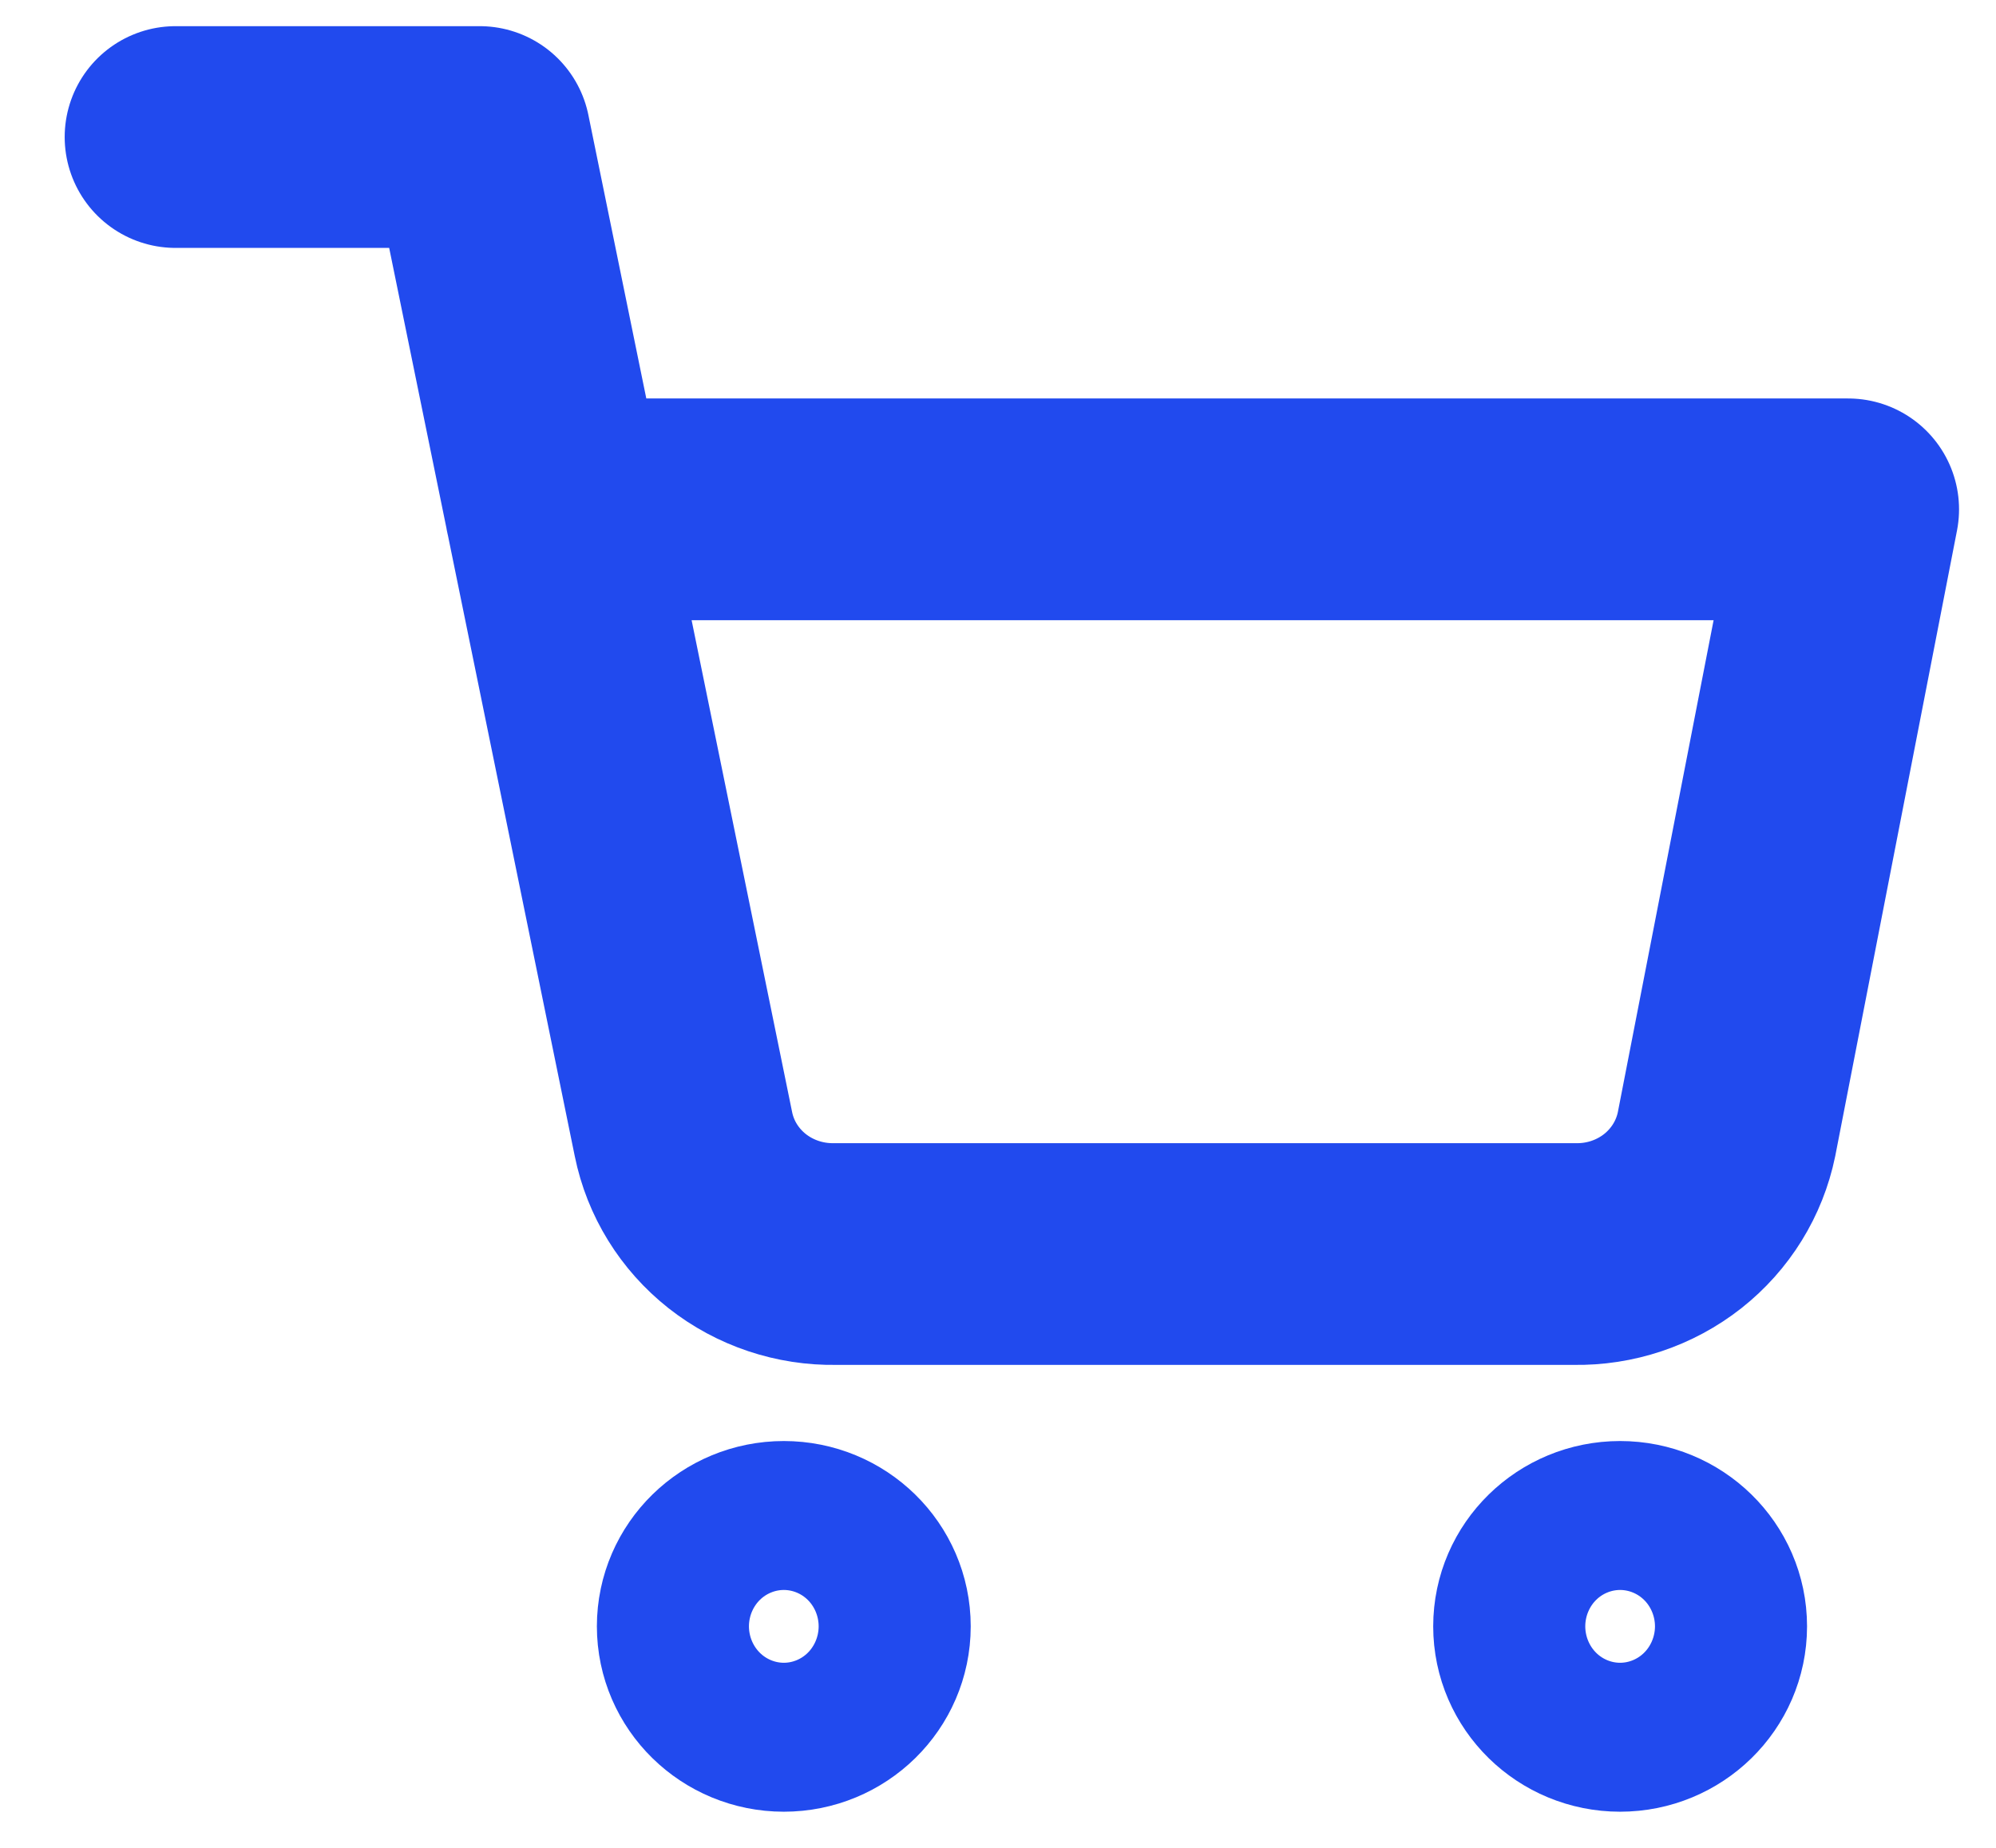
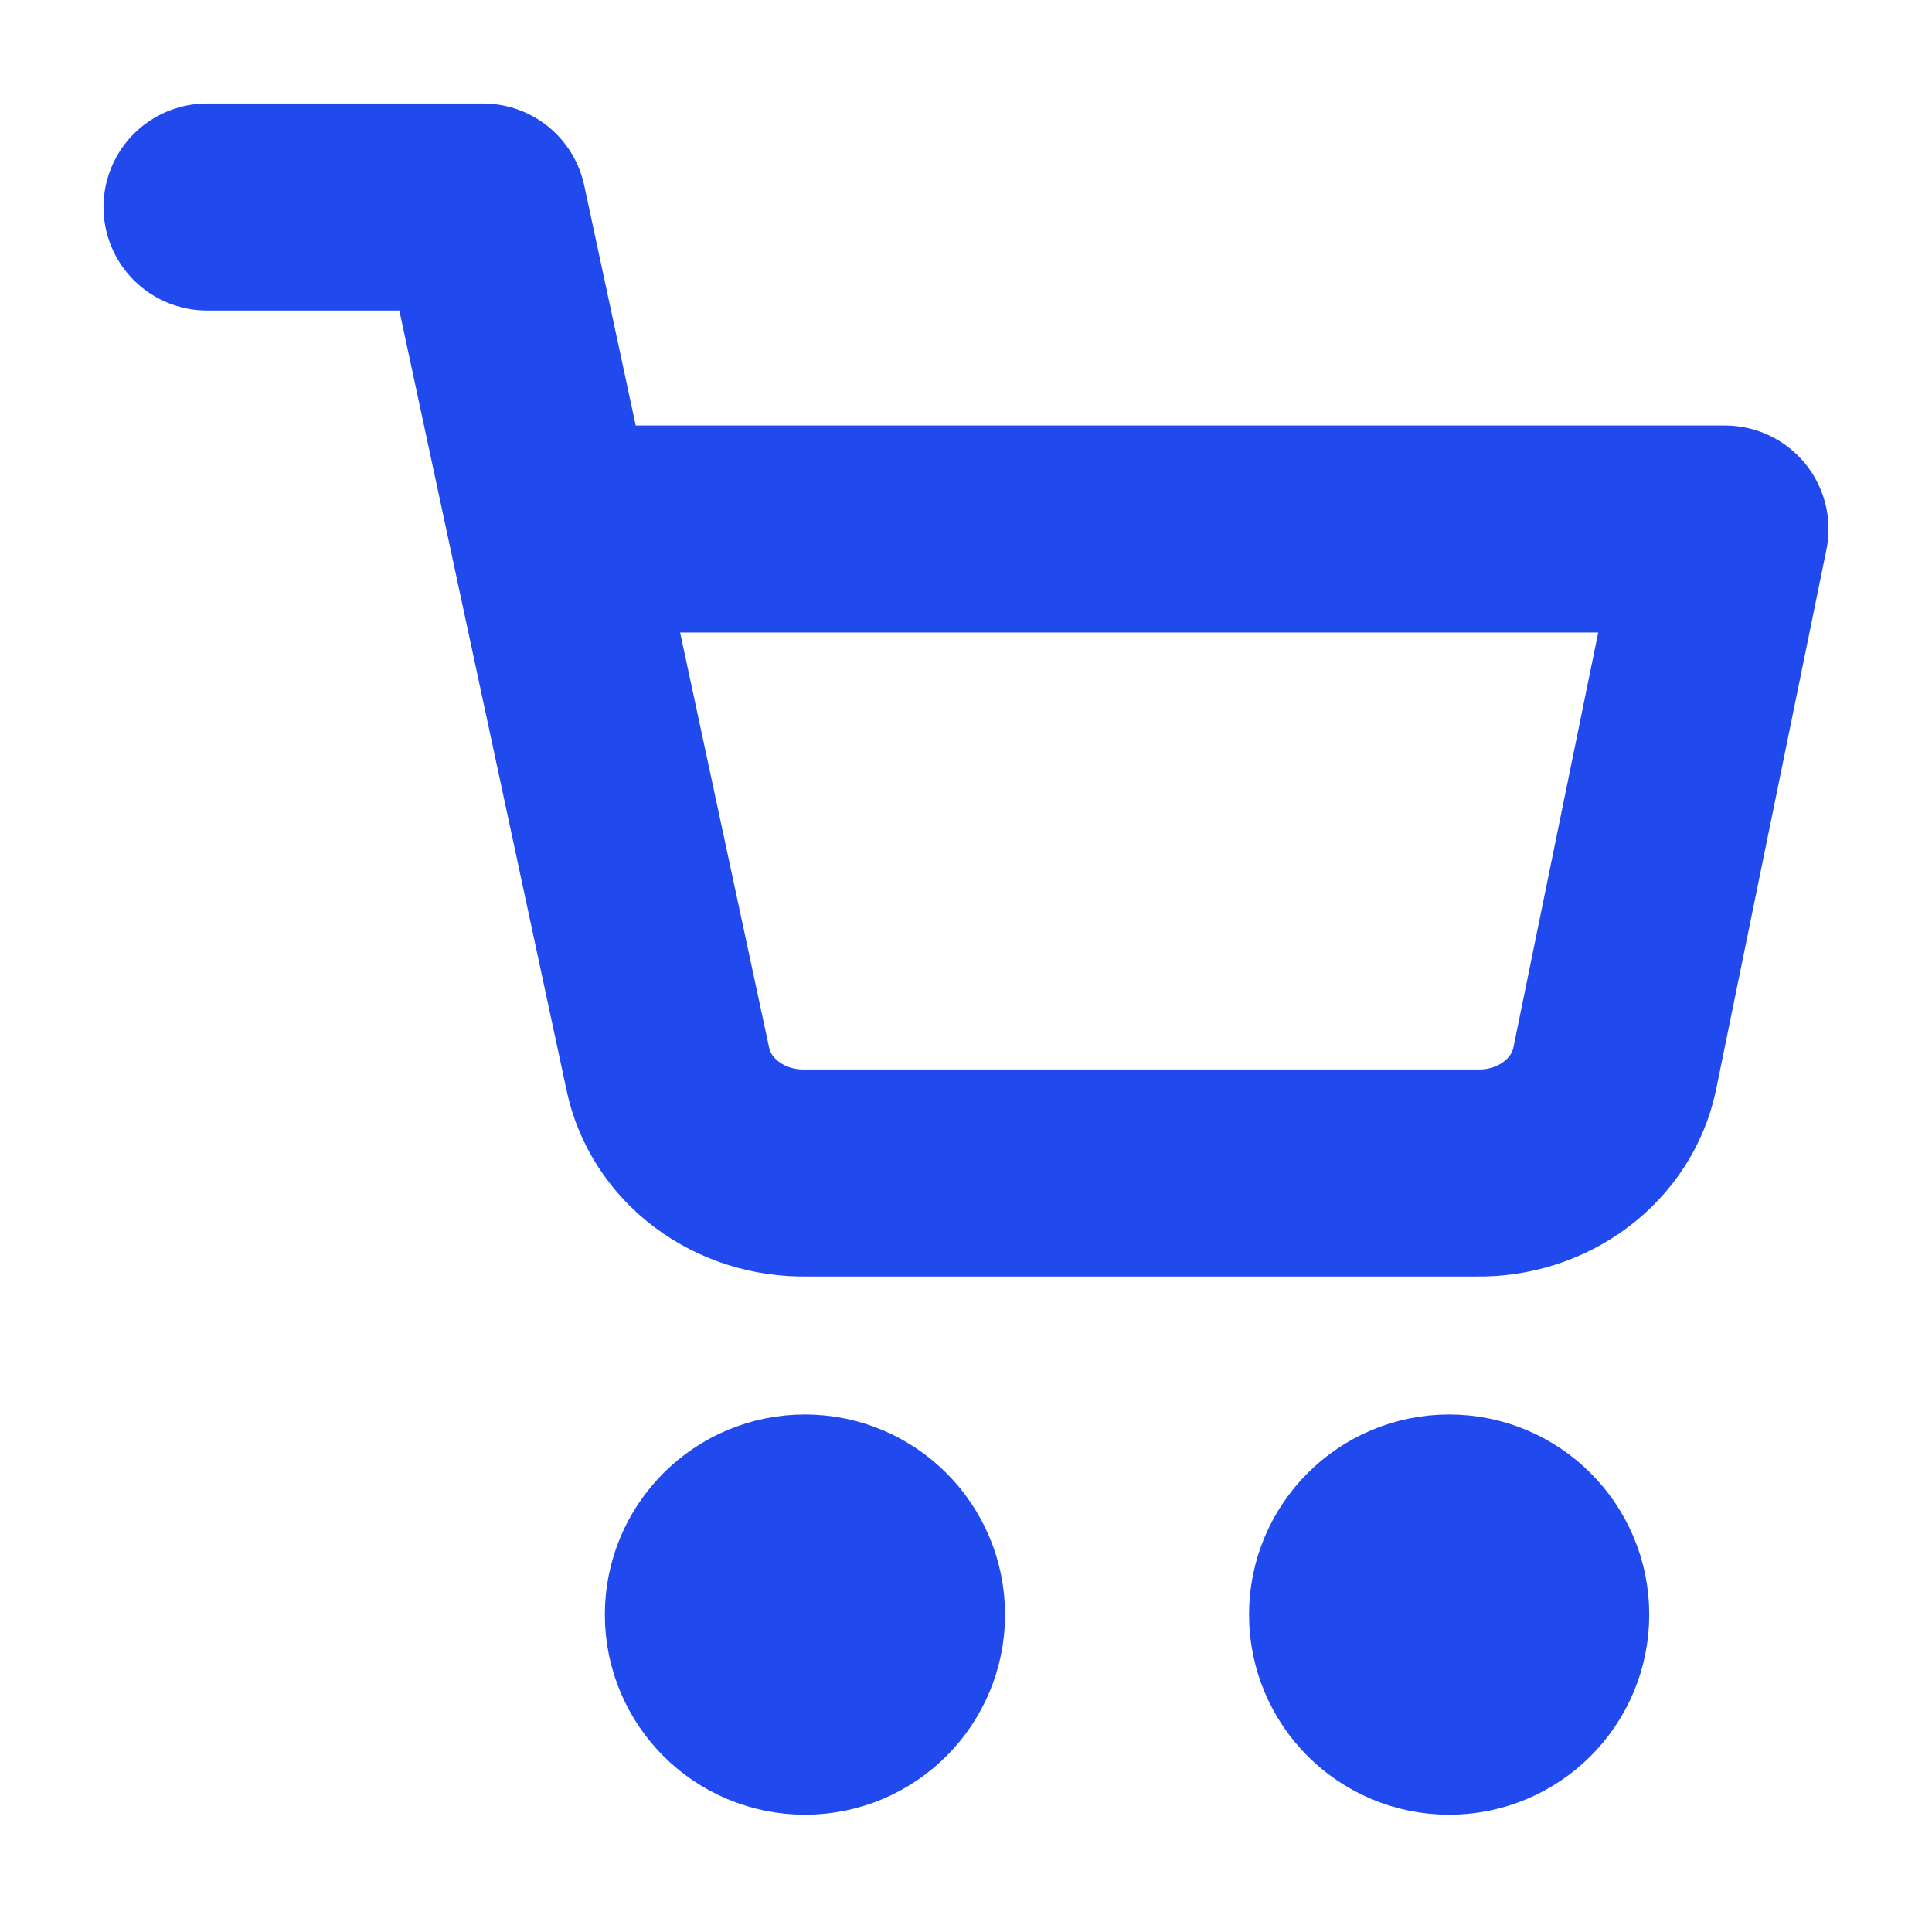
- <svg xmlns="http://www.w3.org/2000/svg" width="27" height="25" viewBox="0 0 27 25" fill="none">
-   <path d="M10.603 23.011C11.171 23.011 11.631 22.559 11.631 22.003C11.631 21.447 11.171 20.996 10.603 20.996C10.035 20.996 9.574 21.447 9.574 22.003C9.574 22.559 10.035 23.011 10.603 23.011Z" stroke="#214AEE" stroke-width="3" stroke-linecap="round" stroke-linejoin="round" />
-   <path d="M21.915 23.011C22.483 23.011 22.944 22.559 22.944 22.003C22.944 21.447 22.483 20.996 21.915 20.996C21.347 20.996 20.887 21.447 20.887 22.003C20.887 22.559 21.347 23.011 21.915 23.011Z" stroke="#214AEE" stroke-width="3" stroke-linecap="round" stroke-linejoin="round" />
-   <path d="M2.375 1.854H6.489L9.245 15.344C9.339 15.808 9.596 16.224 9.972 16.521C10.348 16.817 10.819 16.975 11.302 16.966H21.298C21.78 16.975 22.251 16.817 22.627 16.521C23.003 16.224 23.26 15.808 23.355 15.344L25 6.891H7.517" stroke="#214AEE" stroke-width="3" stroke-linecap="round" stroke-linejoin="round" />
+ <svg xmlns="http://www.w3.org/2000/svg" width="28" height="28" viewBox="0 0 28 28" fill="none">
+   <path d="M11.666 24.8C12.439 24.8 13.066 24.173 13.066 23.4C13.066 22.627 12.439 22 11.666 22C10.892 22 10.266 22.627 10.266 23.4C10.266 24.173 10.892 24.8 11.666 24.8Z" fill="#214AEE" stroke="#214AEE" stroke-width="3" stroke-linecap="round" stroke-linejoin="round" />
+   <path d="M21.002 24.8C21.775 24.8 22.402 24.173 22.402 23.4C22.402 22.627 21.775 22 21.002 22C20.228 22 19.602 22.627 19.602 23.4C19.602 24.173 20.228 24.8 21.002 24.8Z" fill="#214AEE" stroke="#214AEE" stroke-width="3" stroke-linecap="round" stroke-linejoin="round" />
+   <path d="M3 3H7L9.68 15.497C9.771 15.927 10.022 16.313 10.387 16.587C10.753 16.862 11.211 17.008 11.68 17H21.4C21.869 17.008 22.327 16.862 22.692 16.587C23.058 16.313 23.309 15.927 23.4 15.497L25 7.667H8" stroke="#214AEE" stroke-width="3" stroke-linecap="round" stroke-linejoin="round" />
</svg>
